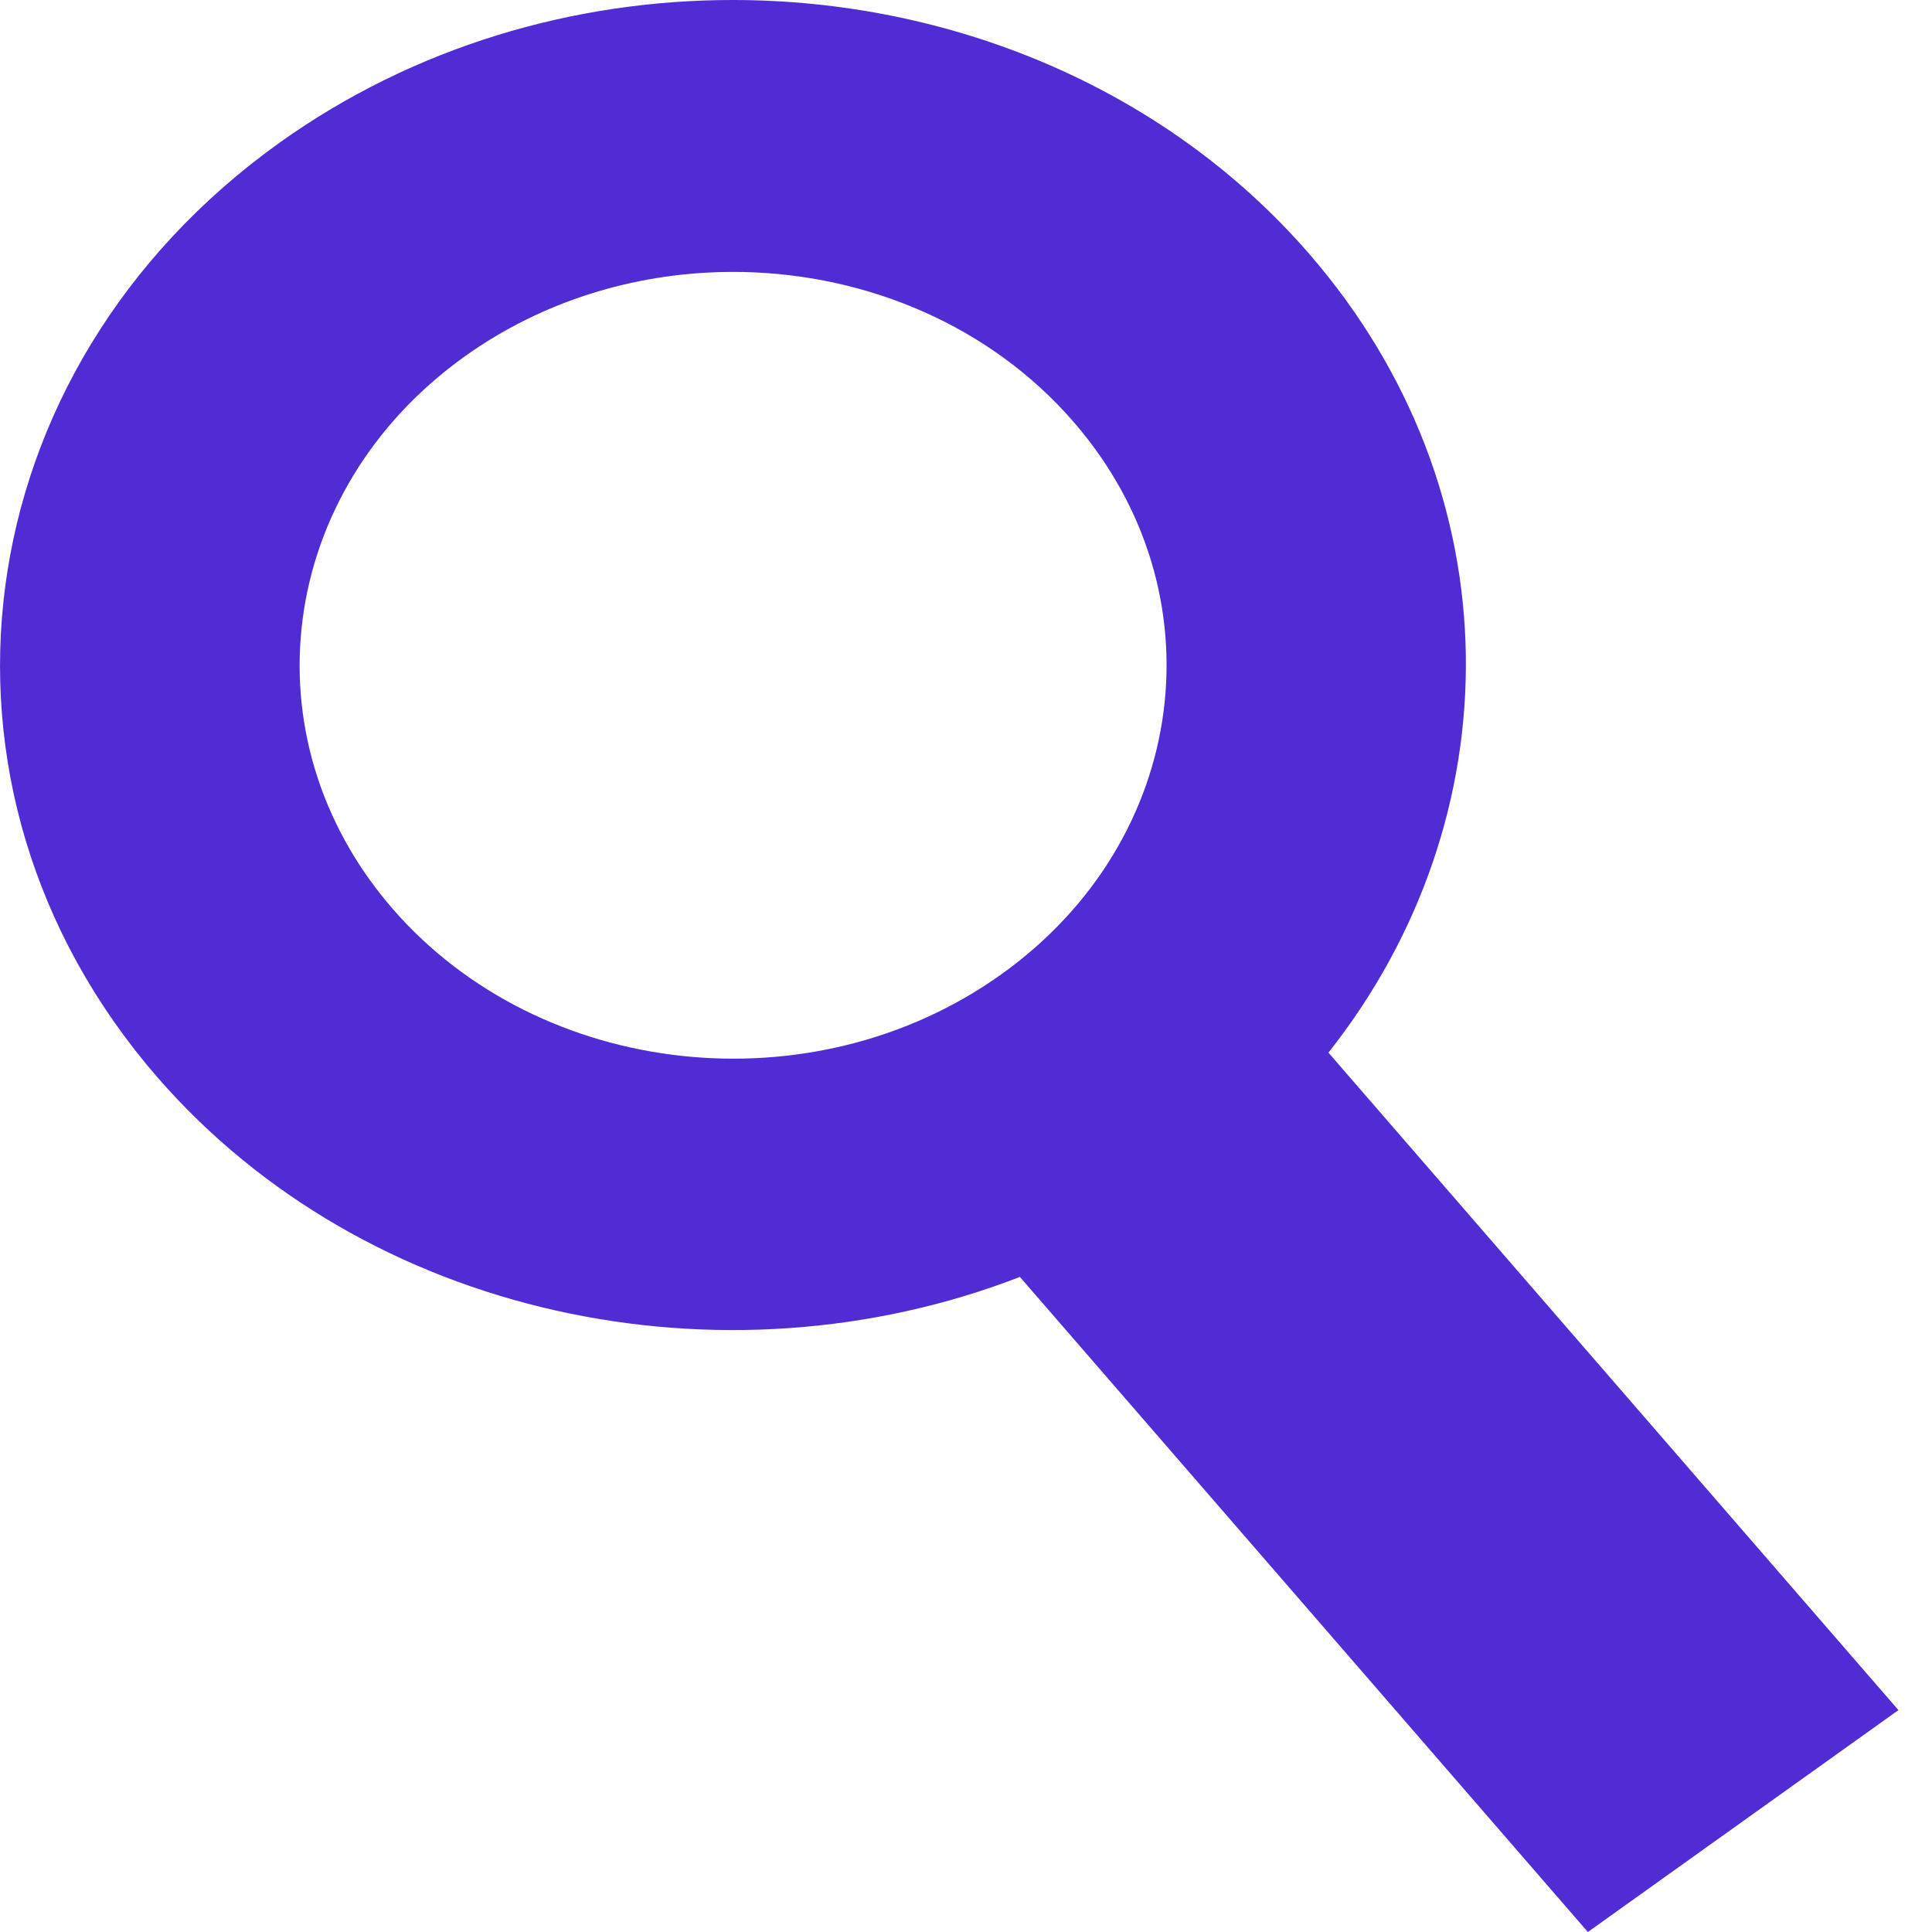
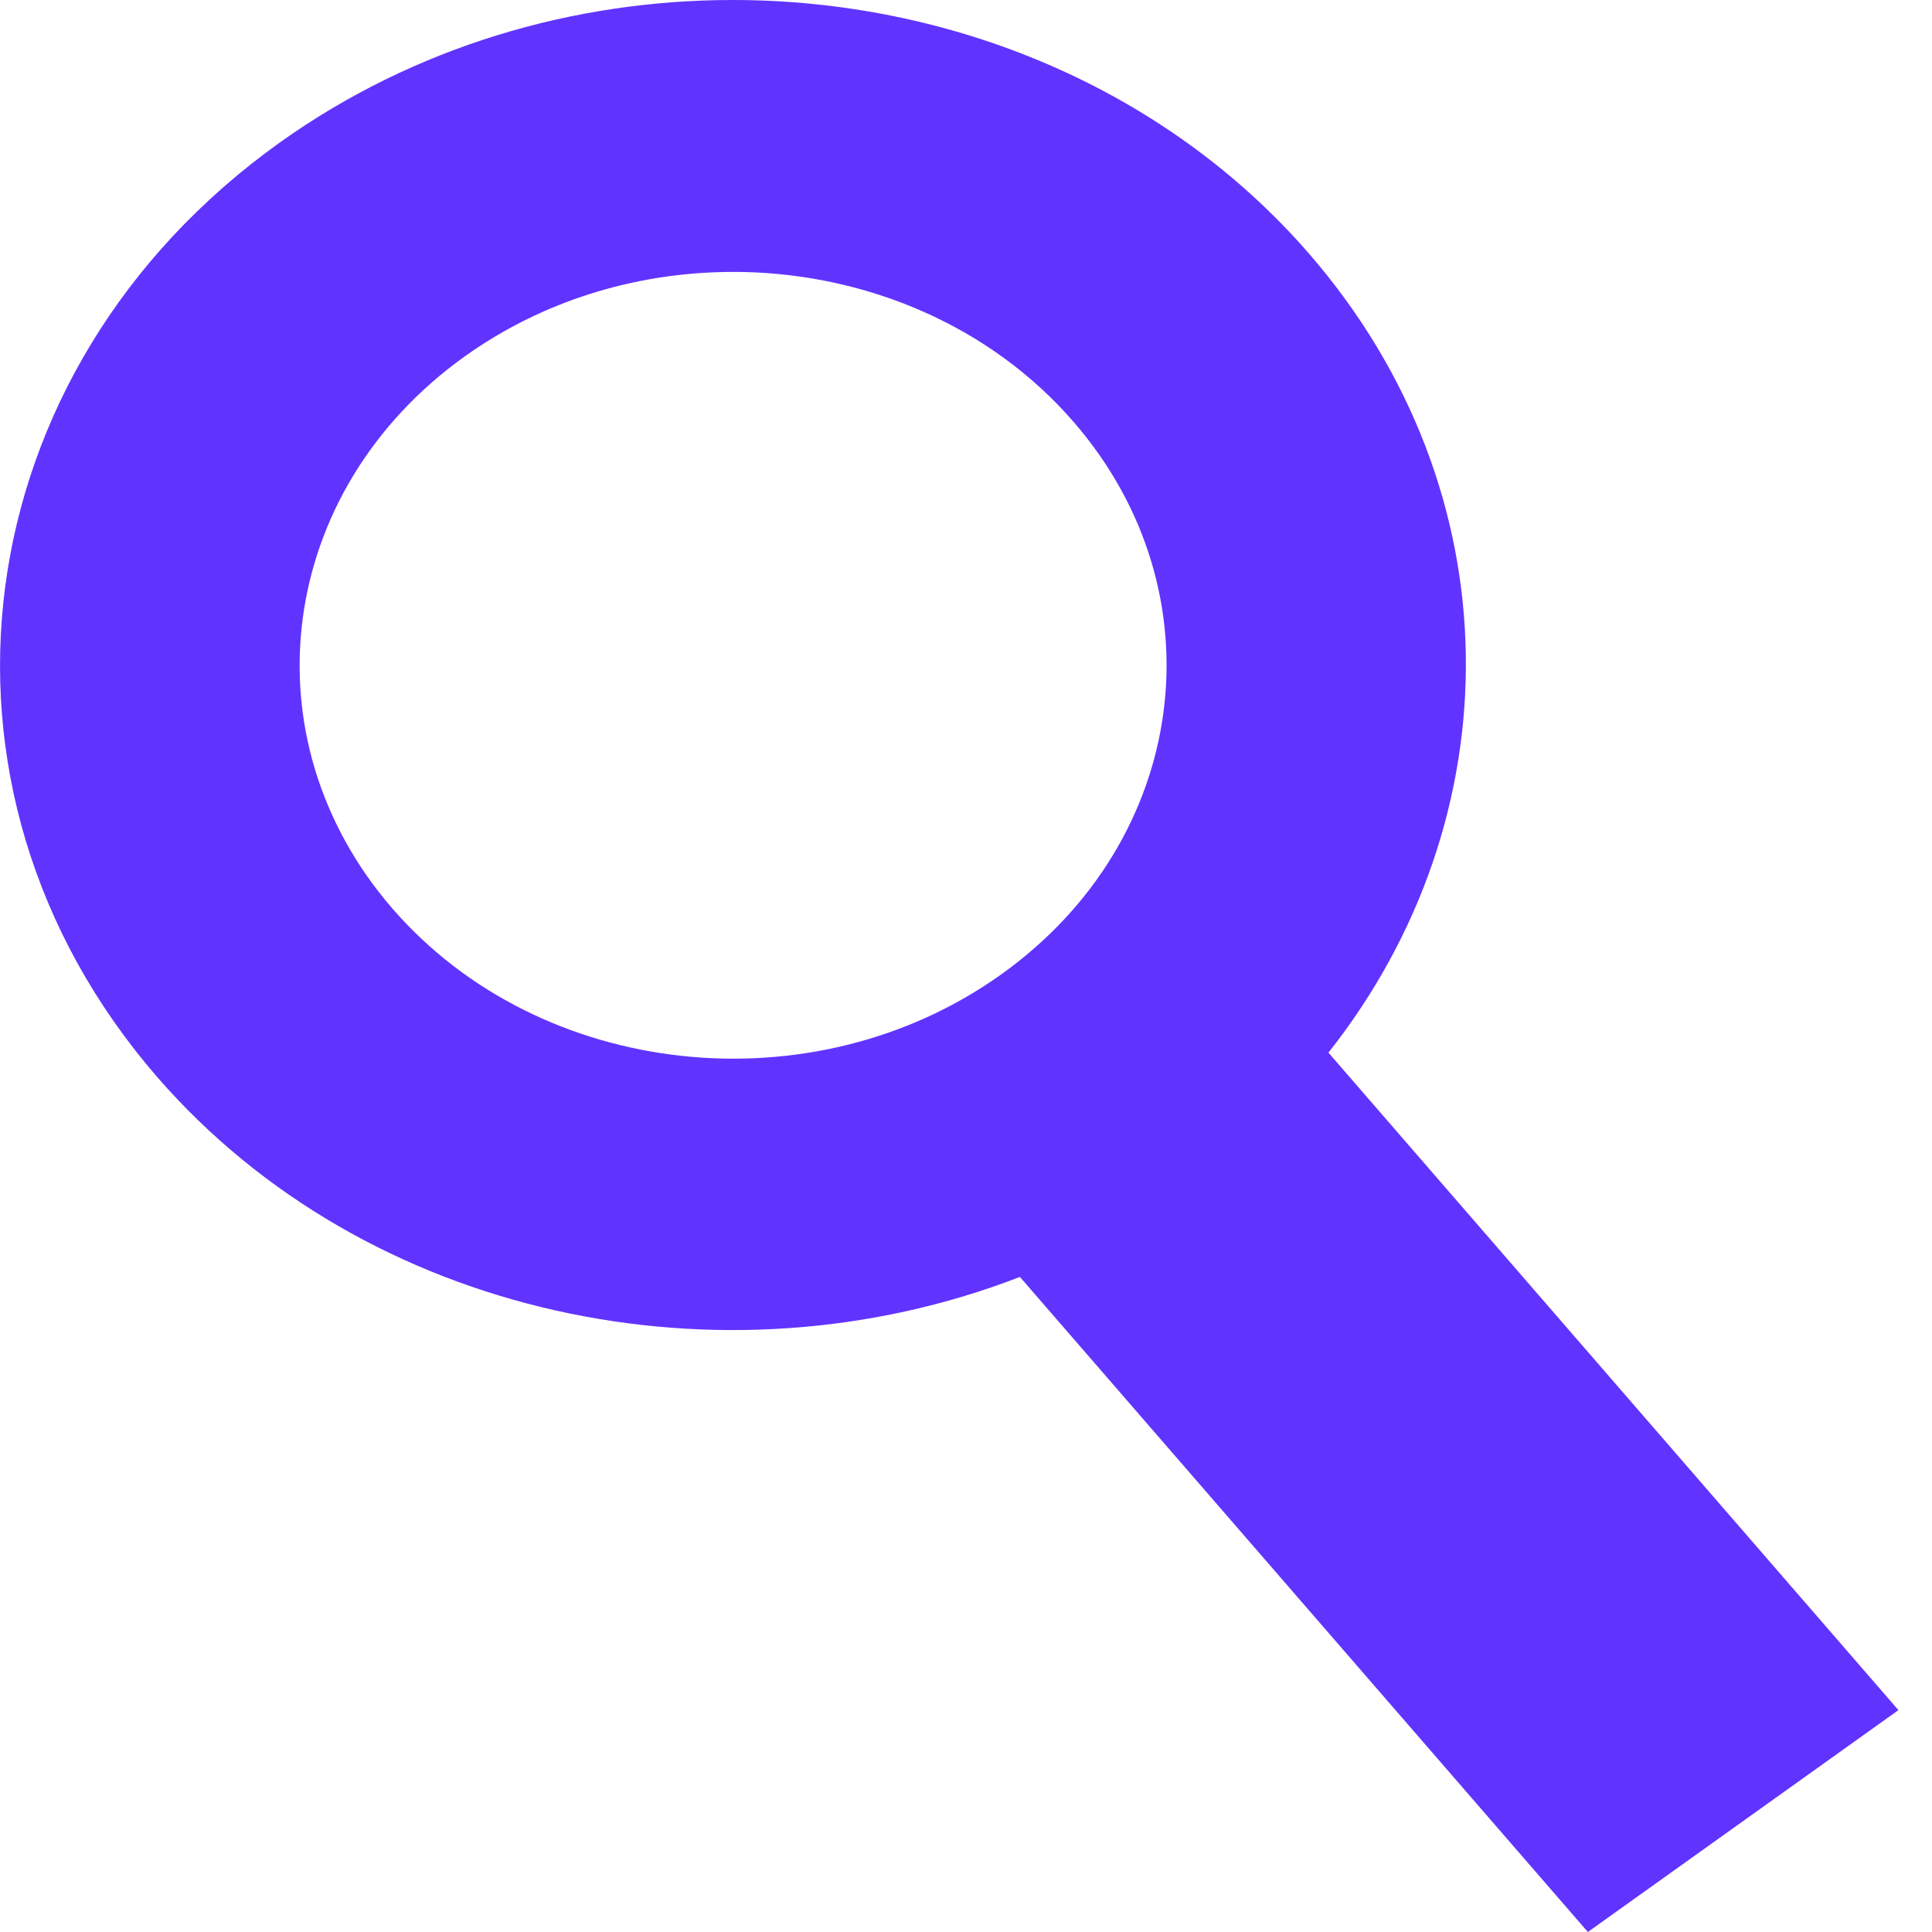
<svg xmlns="http://www.w3.org/2000/svg" viewBox="0 0 32 32">
-   <path fill="#512BD4" d="M12.004,4.505C10.495,4.531 8.981,4.987 7.702,5.9 4.587,8.125 4.048,12.22 6.501,15.05 8.952,17.875 13.466,18.365 16.582,16.14 19.699,13.915 20.236,9.82 17.784,6.99 16.405,5.398 14.374,4.548 12.306,4.505 12.206,4.503 12.105,4.503 12.004,4.505z M12.128,2.0721107E-06C15.725,-0.002 19.287,1.442 21.685,4.205 25.104,8.15 25.076,13.55 22.003,17.435L31.444,28.325 26.3,32 16.893,21.15C11.97,23.055 6.068,21.83 2.6,17.835 -1.546,13.05 -0.635,6.125 4.635,2.36 6.859,0.772 9.503,0.001 12.128,2.0721107E-06z" />
+   <path fill="#6133ff" d="M12.004,4.505C10.495,4.531 8.981,4.987 7.702,5.9 4.587,8.125 4.048,12.22 6.501,15.05 8.952,17.875 13.466,18.365 16.582,16.14 19.699,13.915 20.236,9.82 17.784,6.99 16.405,5.398 14.374,4.548 12.306,4.505 12.206,4.503 12.105,4.503 12.004,4.505z M12.128,2.0721107E-06C15.725,-0.002 19.287,1.442 21.685,4.205 25.104,8.15 25.076,13.55 22.003,17.435L31.444,28.325 26.3,32 16.893,21.15C11.97,23.055 6.068,21.83 2.6,17.835 -1.546,13.05 -0.635,6.125 4.635,2.36 6.859,0.772 9.503,0.001 12.128,2.0721107E-06z" />
</svg>
